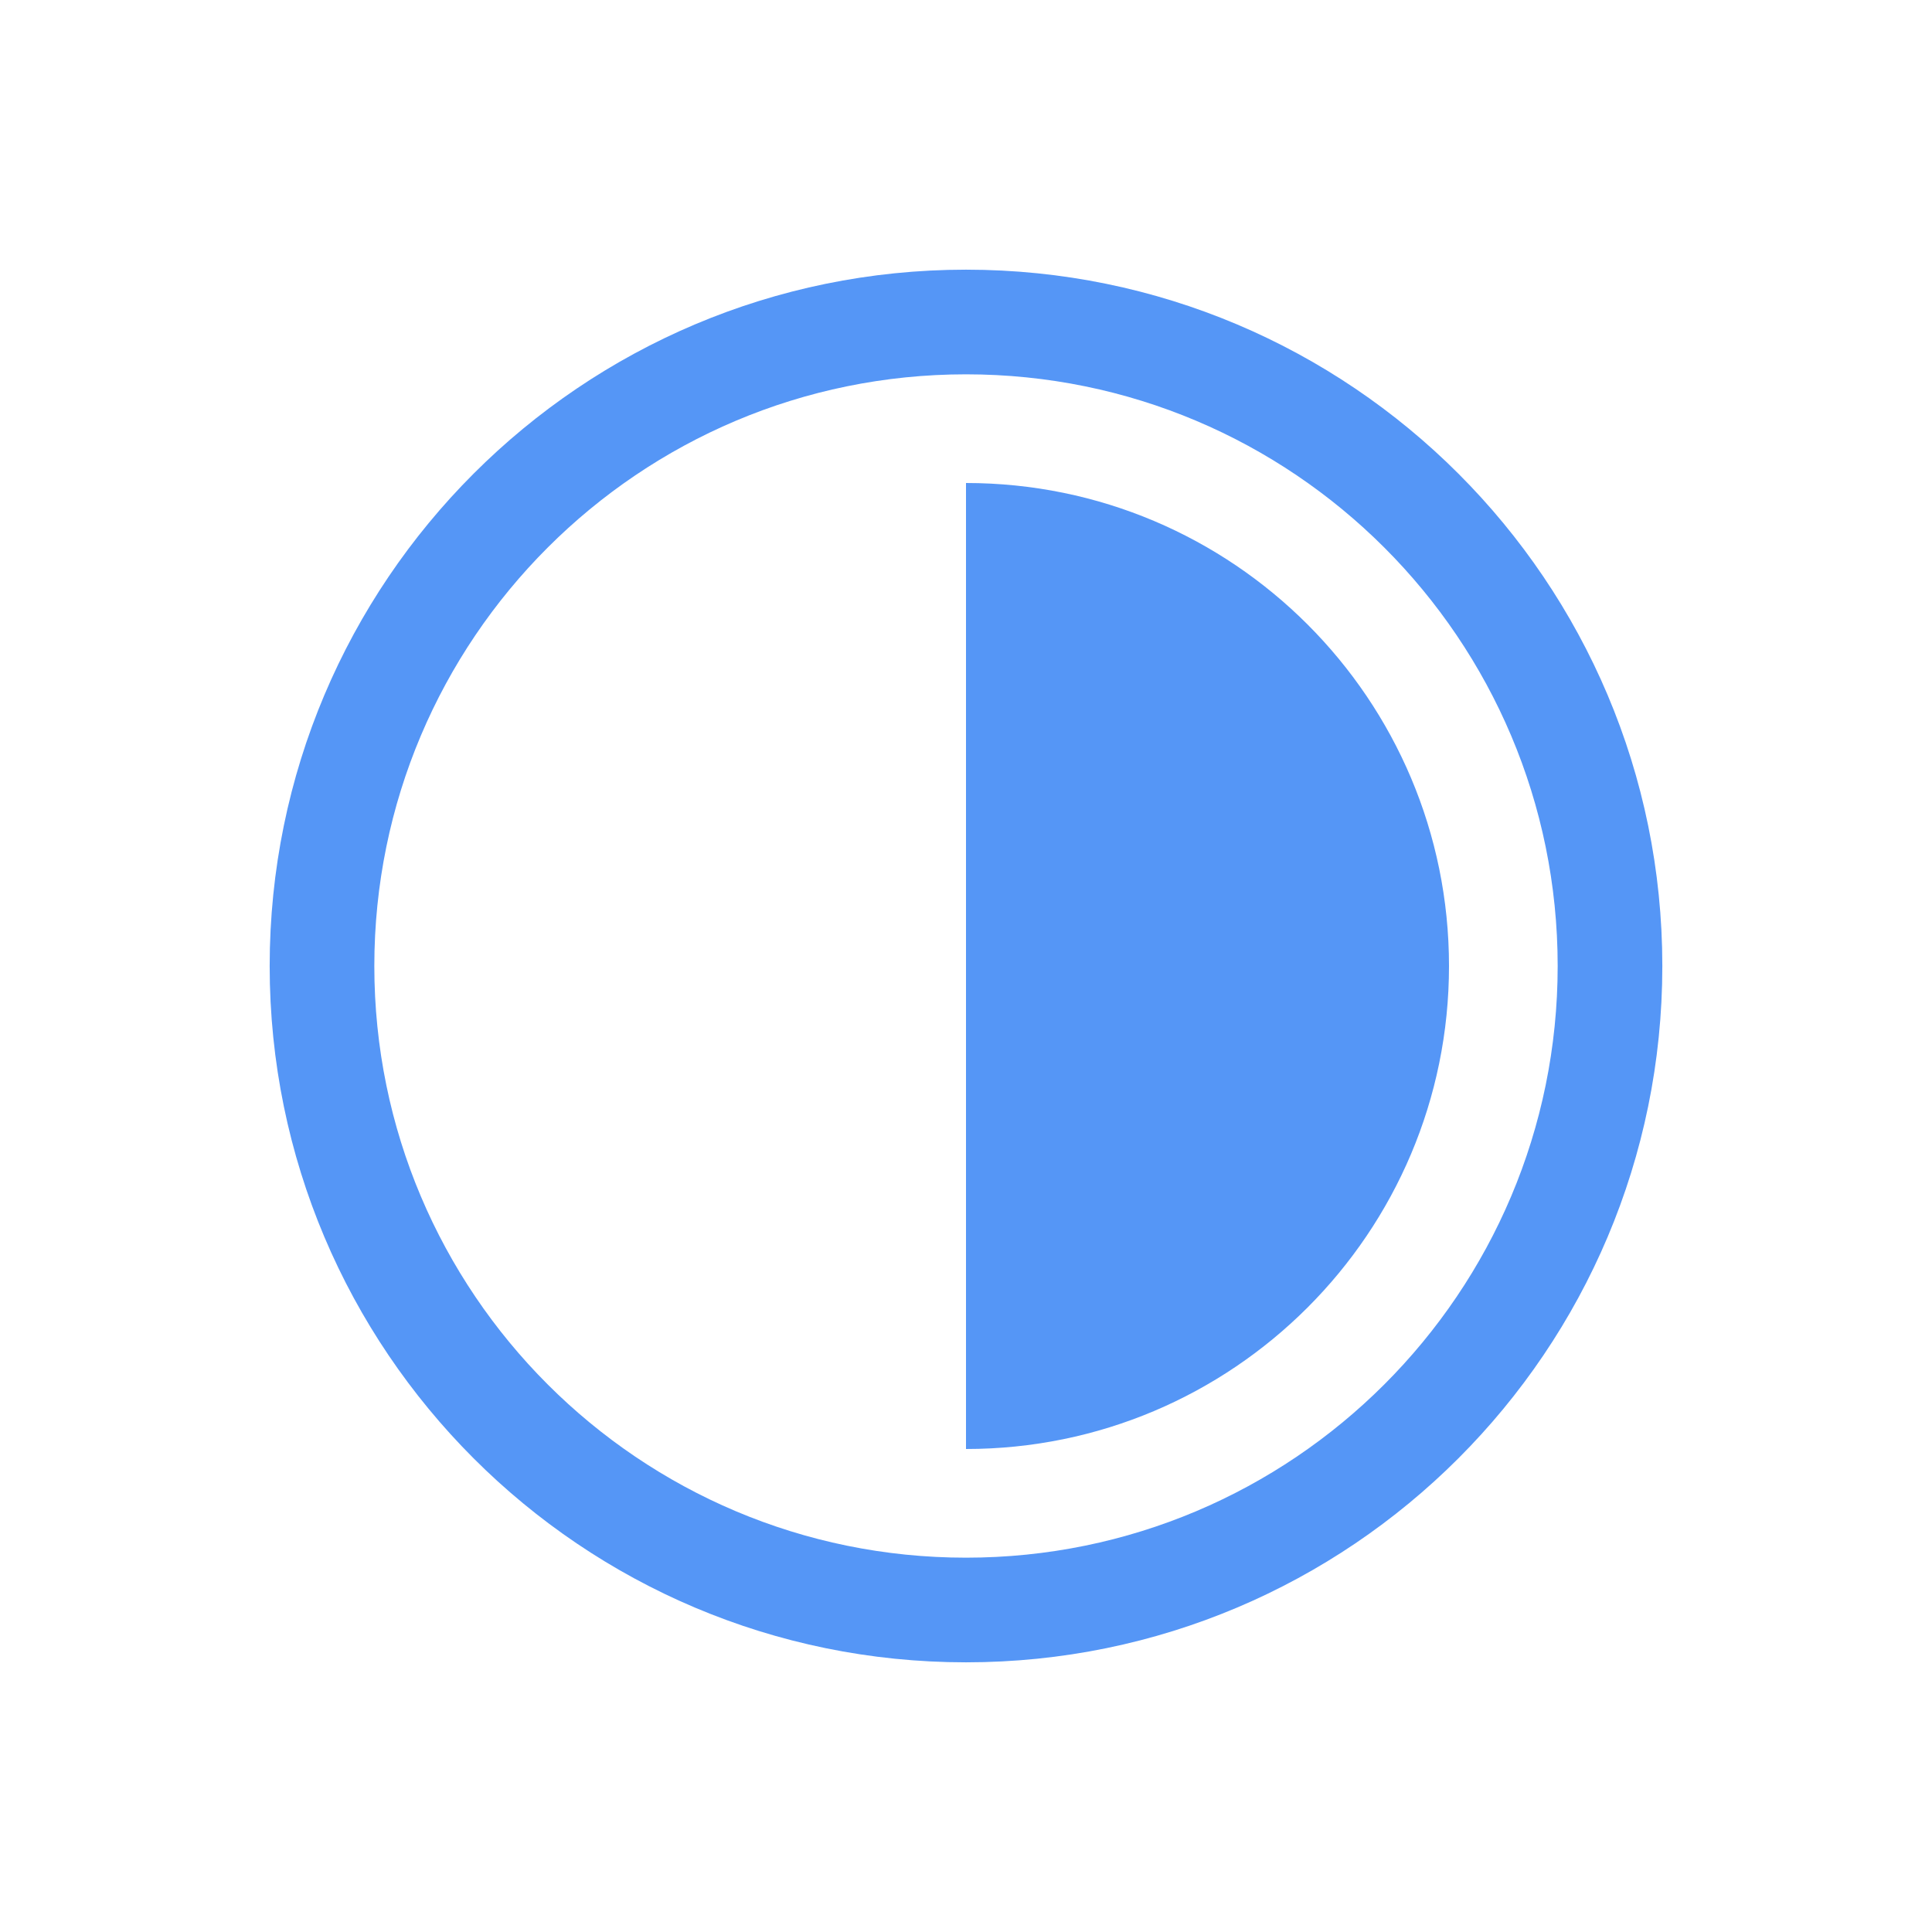
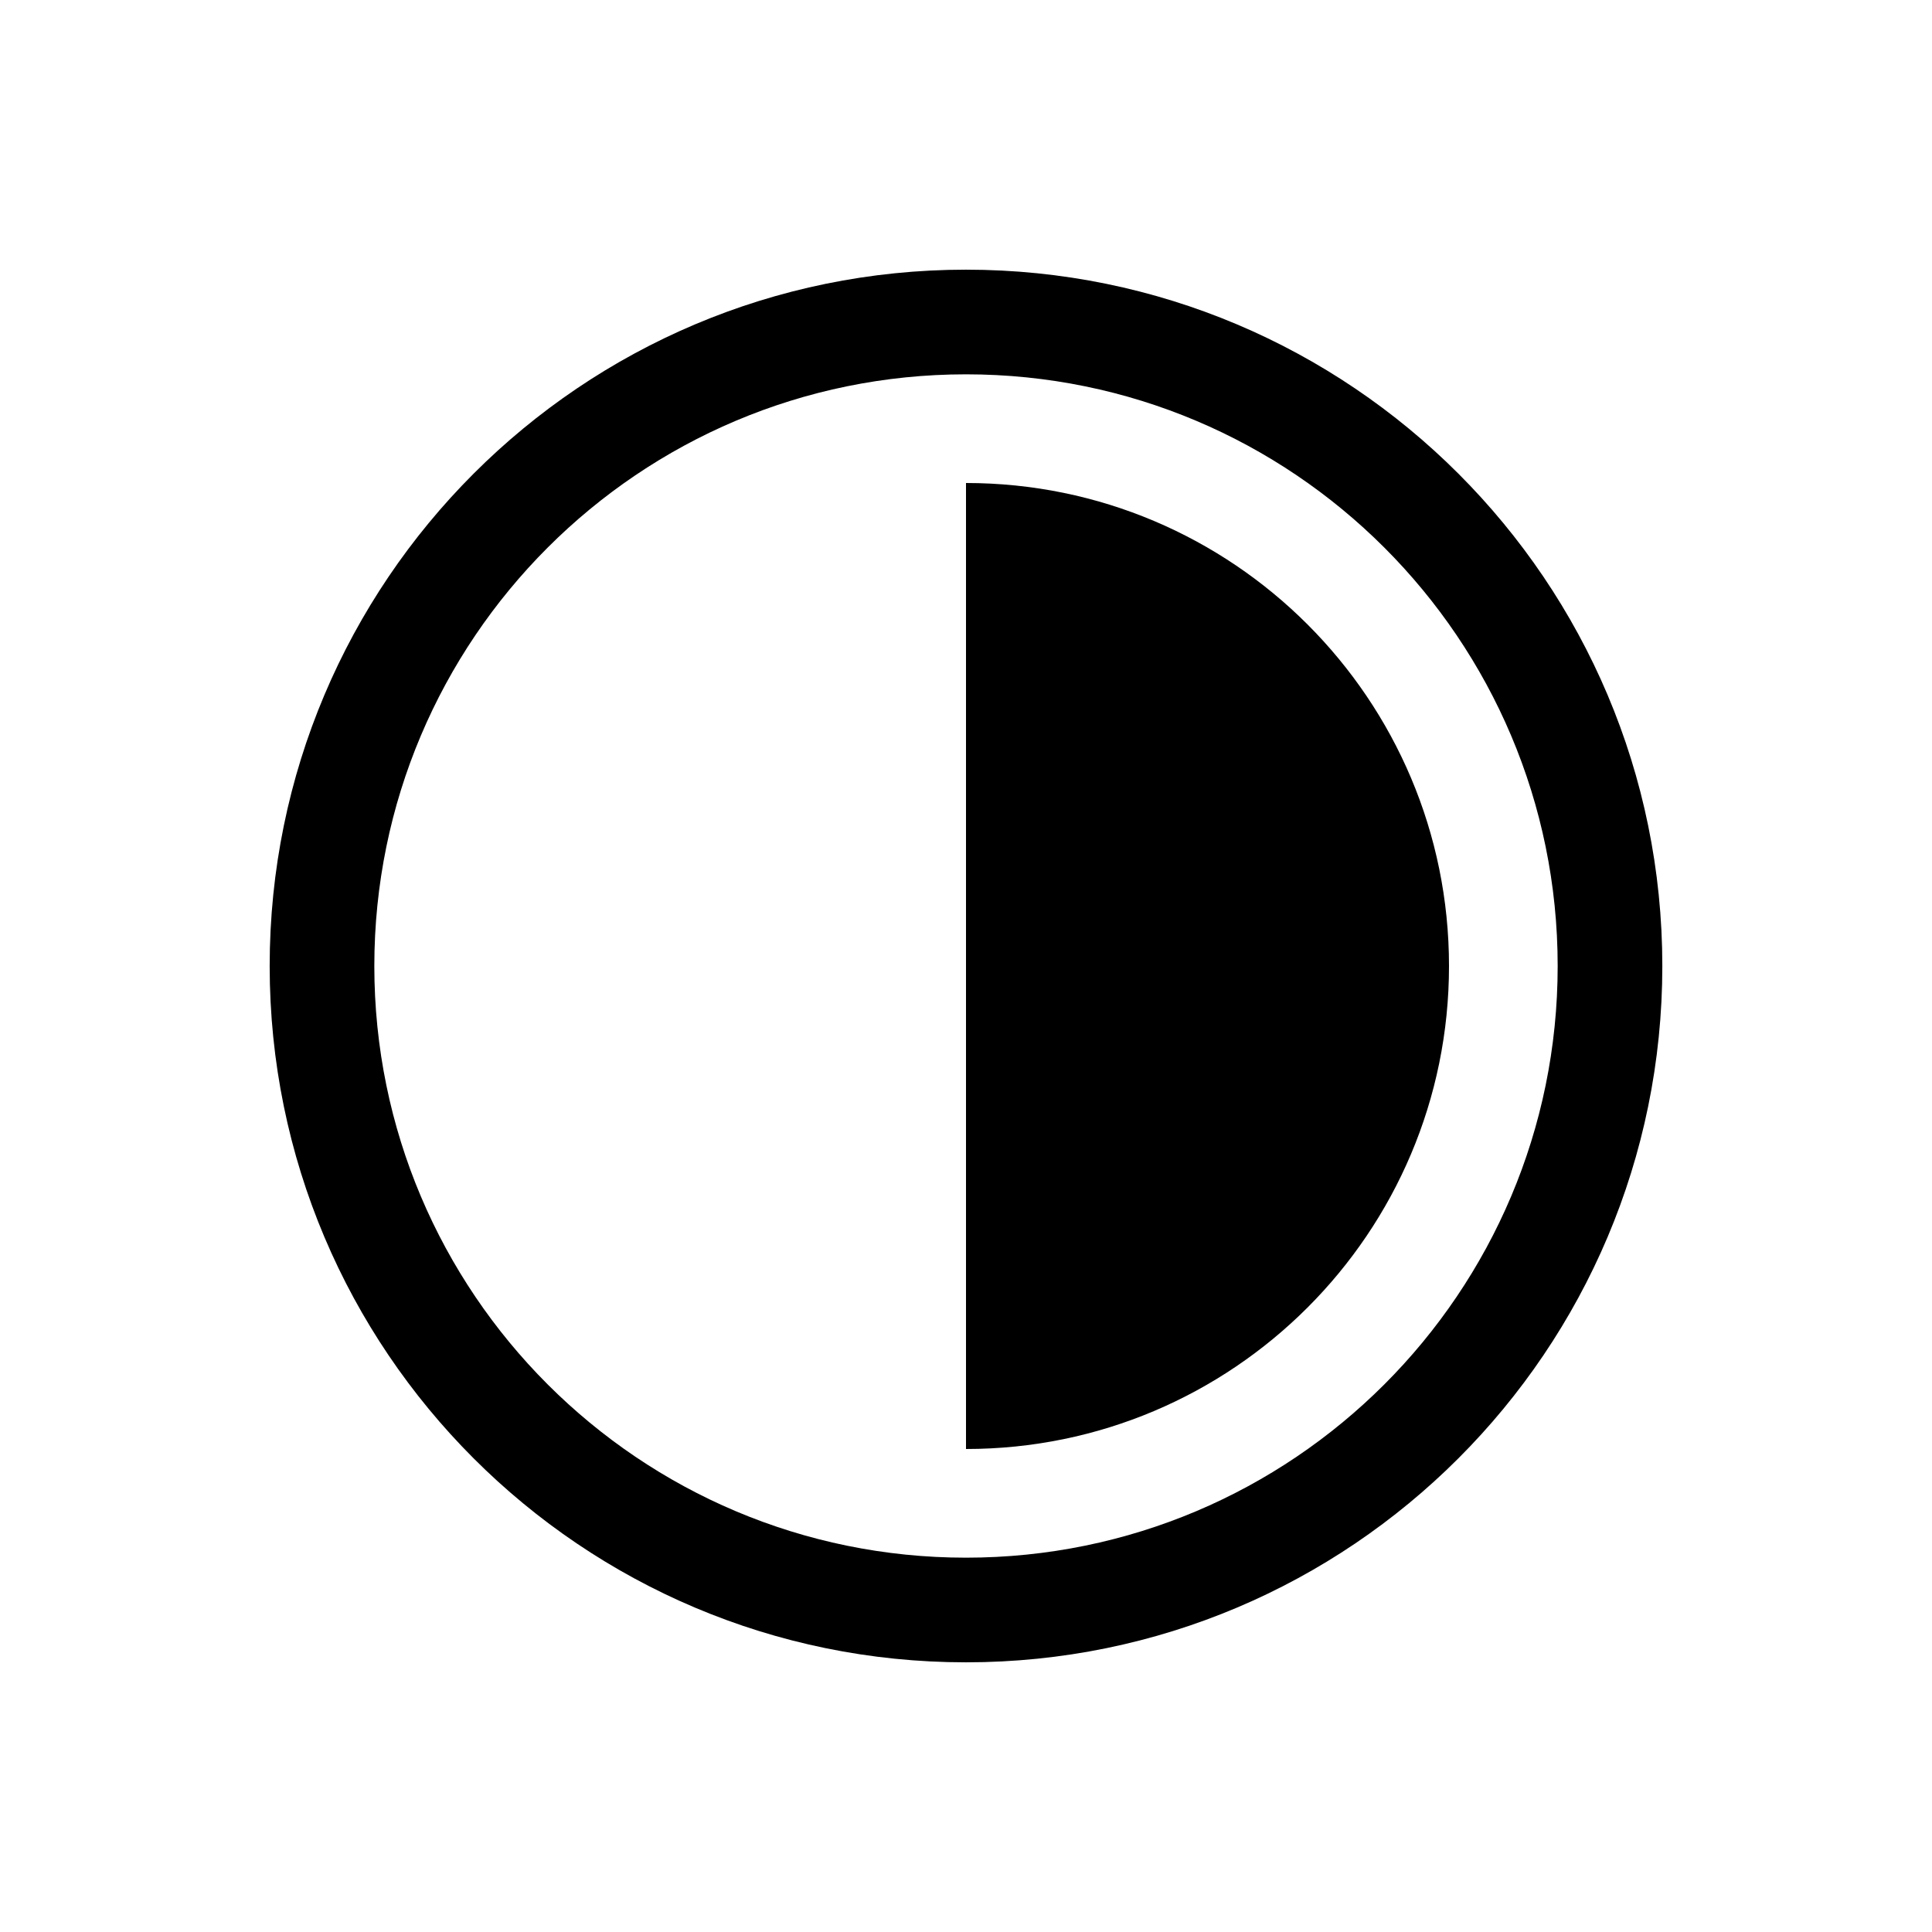
<svg xmlns="http://www.w3.org/2000/svg" width="24" height="24" viewBox="0 0 24 24" fill="none">
-   <path fill-rule="evenodd" clip-rule="evenodd" d="M4.65 12C4.65 7.941 7.941 4.65 12 4.65C16.059 4.65 19.35 7.941 19.35 12C19.35 16.059 16.059 19.35 12 19.35C7.941 19.35 4.65 16.059 4.65 12ZM12 3.35C7.223 3.35 3.35 7.223 3.35 12C3.35 16.777 7.223 20.65 12 20.65C16.777 20.65 20.65 16.777 20.65 12C20.65 7.223 16.777 3.35 12 3.35ZM18 12C18 15.314 15.314 18 12 18V6C15.314 6 18 8.686 18 12Z" fill="#5596F6" />
+   <path fill-rule="evenodd" clip-rule="evenodd" d="M4.65 12C4.65 7.941 7.941 4.65 12 4.65C16.059 4.65 19.35 7.941 19.35 12C19.35 16.059 16.059 19.35 12 19.35C7.941 19.35 4.65 16.059 4.65 12ZM12 3.35C7.223 3.35 3.35 7.223 3.35 12C3.35 16.777 7.223 20.65 12 20.65C16.777 20.65 20.65 16.777 20.65 12C20.65 7.223 16.777 3.35 12 3.35ZM18 12C18 15.314 15.314 18 12 18V6C15.314 6 18 8.686 18 12Z" fill="#000" />
</svg>
